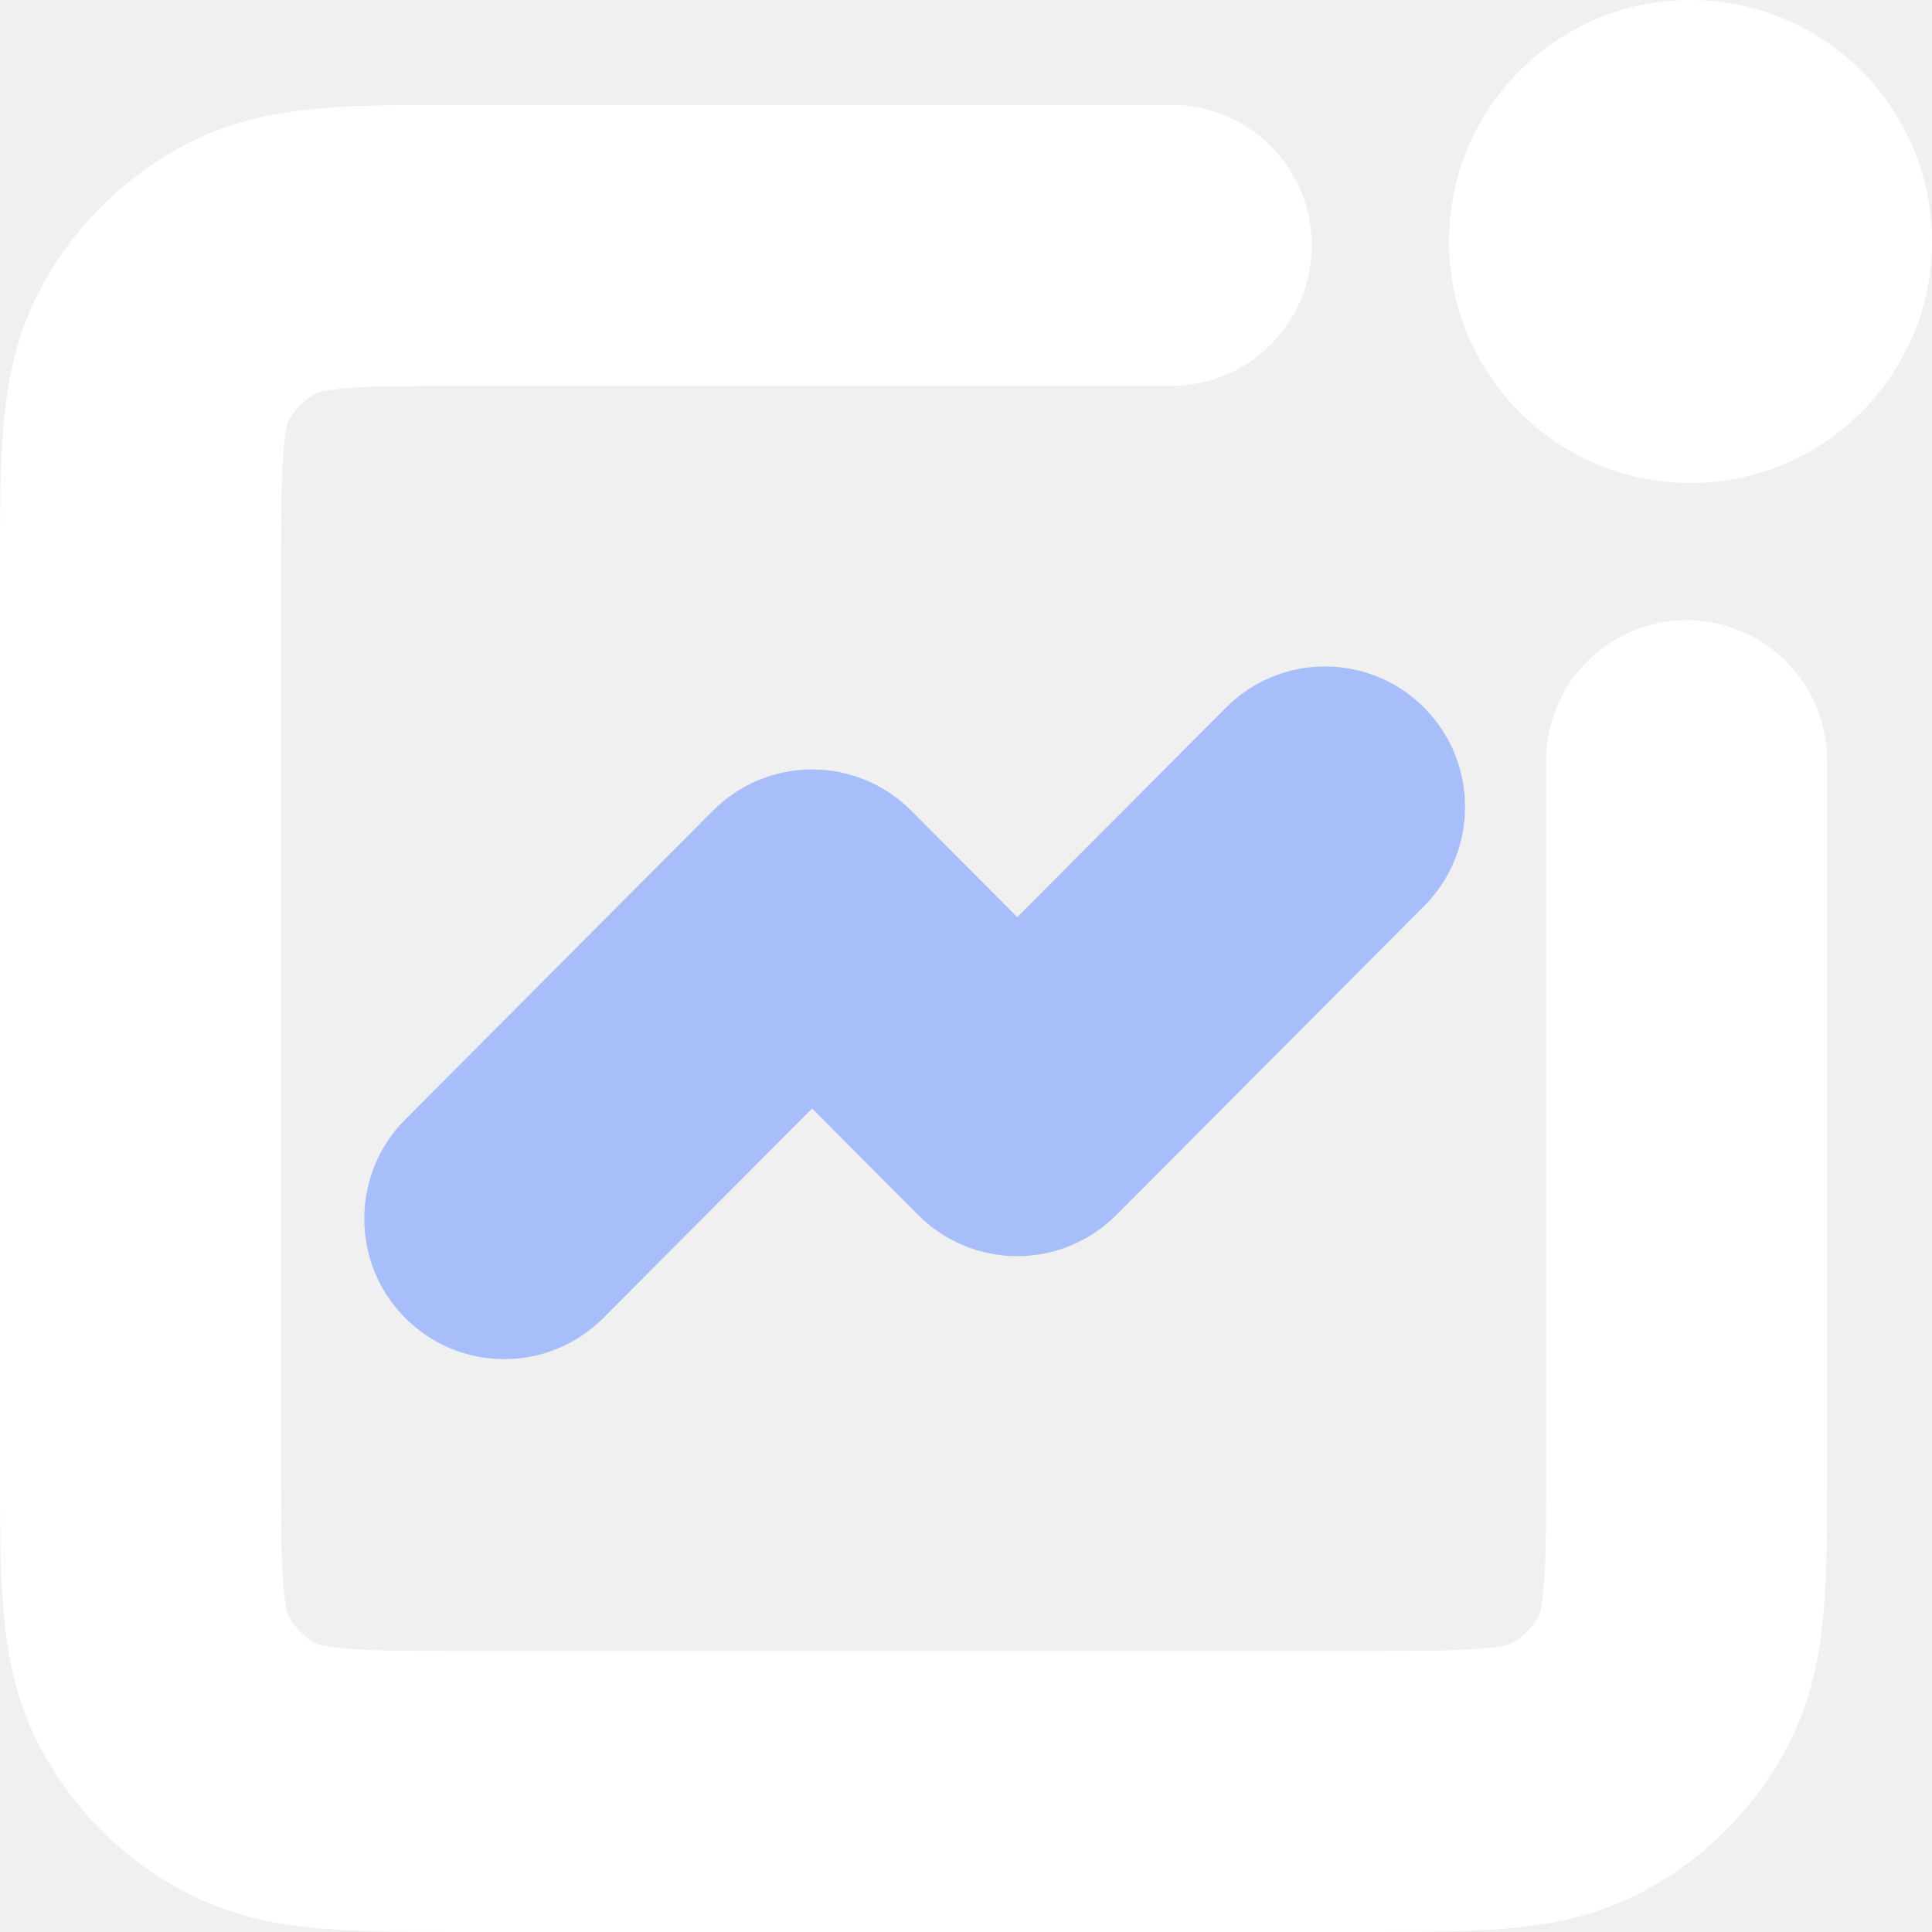
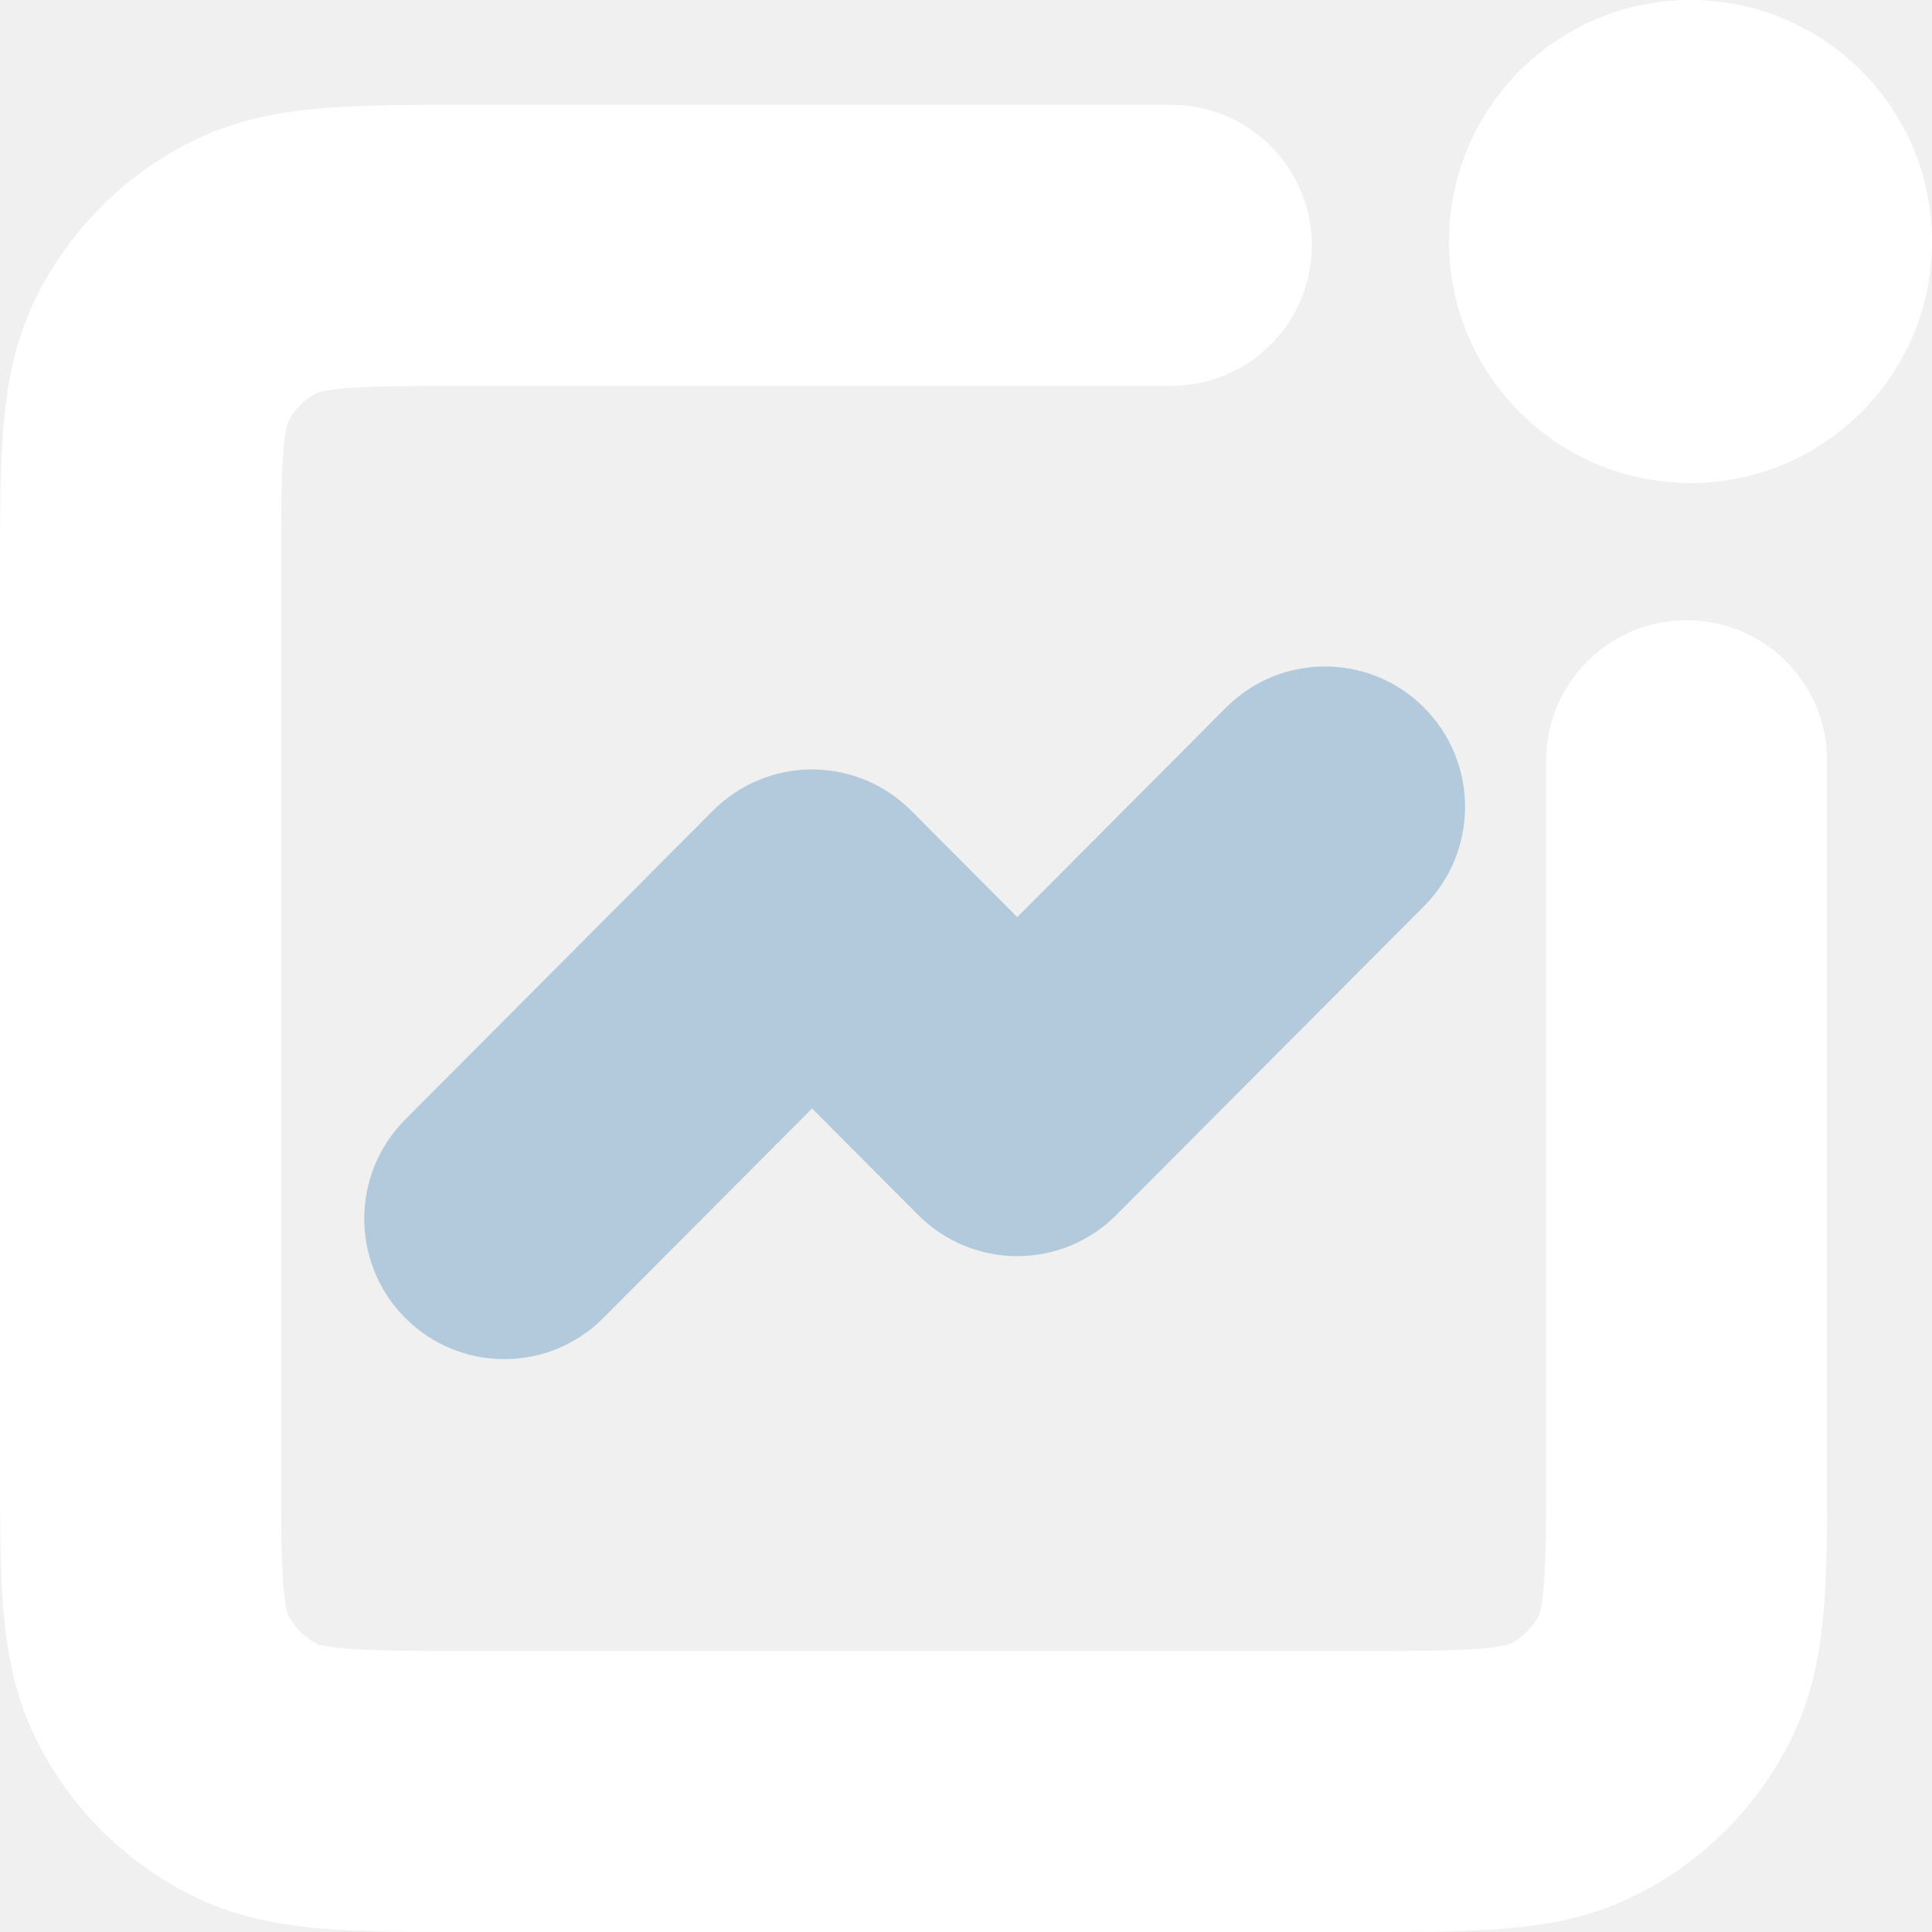
<svg xmlns="http://www.w3.org/2000/svg" width="516" height="516" viewBox="0 0 516 516" fill="none">
-   <path fill-rule="evenodd" clip-rule="evenodd" d="M478 391.44C478 391.44 478 391.441 478 391.44ZM350.353 65.529C350.353 44.803 333.55 28 312.824 28L124.214 28C109.98 28 97.125 27.999 86.405 28.875C74.9 29.815 62.614 31.947 50.554 38.092C33.133 46.968 18.968 61.133 10.092 78.554C3.947 90.614 1.815 102.9 0.875 114.405C-0.001 125.125 -0.001 137.98 2.6768e-05 152.214V391.786C-0.001 406.02 -0.001 418.875 0.875 429.595C1.815 441.1 3.947 453.386 10.092 465.446C18.968 482.867 33.133 497.032 50.554 505.908C62.614 512.053 74.9 514.185 86.405 515.125C97.125 516.001 109.981 516.001 124.214 516H363.786C378.019 516.001 390.875 516.001 401.595 515.125C413.1 514.185 425.387 512.053 437.446 505.908C454.868 497.032 469.032 482.867 477.909 465.446C484.053 453.386 486.185 441.1 487.125 429.595C488.001 418.875 488.001 406.019 488 391.786V203.176C488 182.45 471.198 165.647 450.471 165.647C429.744 165.647 412.941 182.45 412.941 203.176V390.376C412.941 406.421 412.912 416.186 412.316 423.483C412.037 426.893 411.683 428.936 411.407 430.111C411.273 430.685 411.163 431.022 411.103 431.189C411.073 431.272 411.053 431.32 411.044 431.34C411.036 431.359 411.032 431.366 411.031 431.37C409.35 434.668 406.668 437.35 403.37 439.031C403.366 439.032 403.358 439.036 403.34 439.044C403.32 439.053 403.272 439.073 403.189 439.103C403.022 439.163 402.685 439.273 402.111 439.407C400.936 439.683 398.893 440.037 395.483 440.316C388.186 440.912 378.421 440.941 362.376 440.941H125.624C109.579 440.941 99.814 440.912 92.517 440.316C89.107 440.037 87.064 439.683 85.889 439.407C85.315 439.273 84.978 439.163 84.811 439.103C84.728 439.073 84.68 439.053 84.66 439.044C84.651 439.04 84.644 439.037 84.64 439.035L84.63 439.031C81.332 437.35 78.65 434.668 76.969 431.37C76.968 431.366 76.964 431.359 76.956 431.34C76.947 431.32 76.927 431.272 76.897 431.189C76.837 431.022 76.727 430.685 76.593 430.111C76.317 428.936 75.963 426.893 75.684 423.483C75.088 416.186 75.059 406.42 75.059 390.376V153.624C75.059 137.579 75.088 127.814 75.684 120.517C75.963 117.107 76.317 115.064 76.593 113.889C76.727 113.315 76.837 112.978 76.897 112.811C76.927 112.728 76.947 112.68 76.956 112.66C76.961 112.648 76.964 112.641 76.966 112.636L76.969 112.63C78.65 109.332 81.332 106.65 84.63 104.969C84.634 104.968 84.641 104.964 84.66 104.956C84.666 104.953 84.674 104.949 84.686 104.945C84.712 104.934 84.753 104.918 84.811 104.897C84.978 104.837 85.315 104.727 85.889 104.593C87.064 104.317 89.107 103.963 92.517 103.684C99.814 103.088 109.579 103.059 125.624 103.059H312.824C333.55 103.059 350.353 86.256 350.353 65.529ZM451.5 129C487.122 129 516 100.122 516 64.5C516 28.878 487.122 0 451.5 0C415.878 0 387 28.878 387 64.5C387 100.122 415.878 129 451.5 129Z" fill="white" />
-   <path d="M298.147 324.504C291.136 331.54 281.619 335.5 271.689 335.5C261.758 335.5 252.241 331.54 245.23 324.504L216.889 296.059L161.147 352.004C146.539 366.665 122.838 366.665 108.23 352.004C93.641 337.362 93.641 313.638 108.23 298.996L190.43 216.496C197.441 209.46 206.958 205.5 216.889 205.5C226.819 205.5 236.336 209.46 243.347 216.496L271.689 244.941L327.43 188.996C342.038 174.335 365.739 174.335 380.347 188.996C394.936 203.638 394.936 227.362 380.347 242.004L298.147 324.504Z" fill="#A7BEFA" />
+   <path fill-rule="evenodd" clip-rule="evenodd" d="M350.353 65.529C350.353 44.803 333.55 28 312.824 28L124.214 28C109.98 28 97.125 27.999 86.405 28.875C74.9 29.815 62.614 31.947 50.554 38.092C33.133 46.968 18.968 61.133 10.092 78.554C3.947 90.614 1.815 102.9 0.875 114.405C-0.001 125.125 -0.001 137.98 2.6768e-05 152.214V391.786C-0.001 406.02 -0.001 418.875 0.875 429.595C1.815 441.1 3.947 453.386 10.092 465.446C18.968 482.867 33.133 497.032 50.554 505.908C62.614 512.053 74.9 514.185 86.405 515.125C97.125 516.001 109.981 516.001 124.214 516H363.786C378.019 516.001 390.875 516.001 401.595 515.125C413.1 514.185 425.387 512.053 437.446 505.908C454.868 497.032 469.032 482.867 477.909 465.446C484.053 453.386 486.185 441.1 487.125 429.595C488.001 418.875 488.001 406.019 488 391.786V203.176C488 182.45 471.198 165.647 450.471 165.647C429.744 165.647 412.941 182.45 412.941 203.176V390.376C412.941 406.421 412.912 416.186 412.316 423.483C412.037 426.893 411.683 428.936 411.407 430.111C411.273 430.685 411.163 431.022 411.103 431.189C411.073 431.272 411.053 431.32 411.044 431.34C411.036 431.359 411.032 431.366 411.031 431.37C409.35 434.668 406.668 437.35 403.37 439.031C403.366 439.032 403.358 439.036 403.34 439.044C403.32 439.053 403.272 439.073 403.189 439.103C403.022 439.163 402.685 439.273 402.111 439.407C400.936 439.683 398.893 440.037 395.483 440.316C388.186 440.912 378.421 440.941 362.376 440.941H125.624C109.579 440.941 99.814 440.912 92.517 440.316C89.107 440.037 87.064 439.683 85.889 439.407C85.315 439.273 84.978 439.163 84.811 439.103C84.728 439.073 84.68 439.053 84.66 439.044C84.651 439.04 84.644 439.037 84.64 439.035L84.63 439.031C81.332 437.35 78.65 434.668 76.969 431.37C76.968 431.366 76.964 431.359 76.956 431.34C76.947 431.32 76.927 431.272 76.897 431.189C76.837 431.022 76.727 430.685 76.593 430.111C76.317 428.936 75.963 426.893 75.684 423.483C75.088 416.186 75.059 406.42 75.059 390.376V153.624C75.059 137.579 75.088 127.814 75.684 120.517C75.963 117.107 76.317 115.064 76.593 113.889C76.727 113.315 76.837 112.978 76.897 112.811C76.927 112.728 76.947 112.68 76.956 112.66C76.961 112.648 76.964 112.641 76.966 112.636L76.969 112.63C78.65 109.332 81.332 106.65 84.63 104.969C84.634 104.968 84.641 104.964 84.66 104.956C84.666 104.953 84.674 104.949 84.686 104.945C84.712 104.934 84.753 104.918 84.811 104.897C84.978 104.837 85.315 104.727 85.889 104.593C87.064 104.317 89.107 103.963 92.517 103.684C99.814 103.088 109.579 103.059 125.624 103.059H312.824C333.55 103.059 350.353 86.256 350.353 65.529ZM451.5 129C487.122 129 516 100.122 516 64.5C516 28.878 487.122 0 451.5 0C415.878 0 387 28.878 387 64.5C387 100.122 415.878 129 451.5 129Z" fill="white" />
+   <path d="M298.147 324.504C291.136 331.54 281.619 335.5 271.689 335.5C261.758 335.5 252.241 331.54 245.23 324.504L216.889 296.059L161.147 352.004C146.539 366.665 122.838 366.665 108.23 352.004C93.641 337.362 93.641 313.638 108.23 298.996L190.43 216.496C197.441 209.46 206.958 205.5 216.889 205.5C226.819 205.5 236.336 209.46 243.347 216.496L271.689 244.941L327.43 188.996C342.038 174.335 365.739 174.335 380.347 188.996C394.936 203.638 394.936 227.362 380.347 242.004L298.147 324.504Z" fill="#B3CADC" />
</svg>
